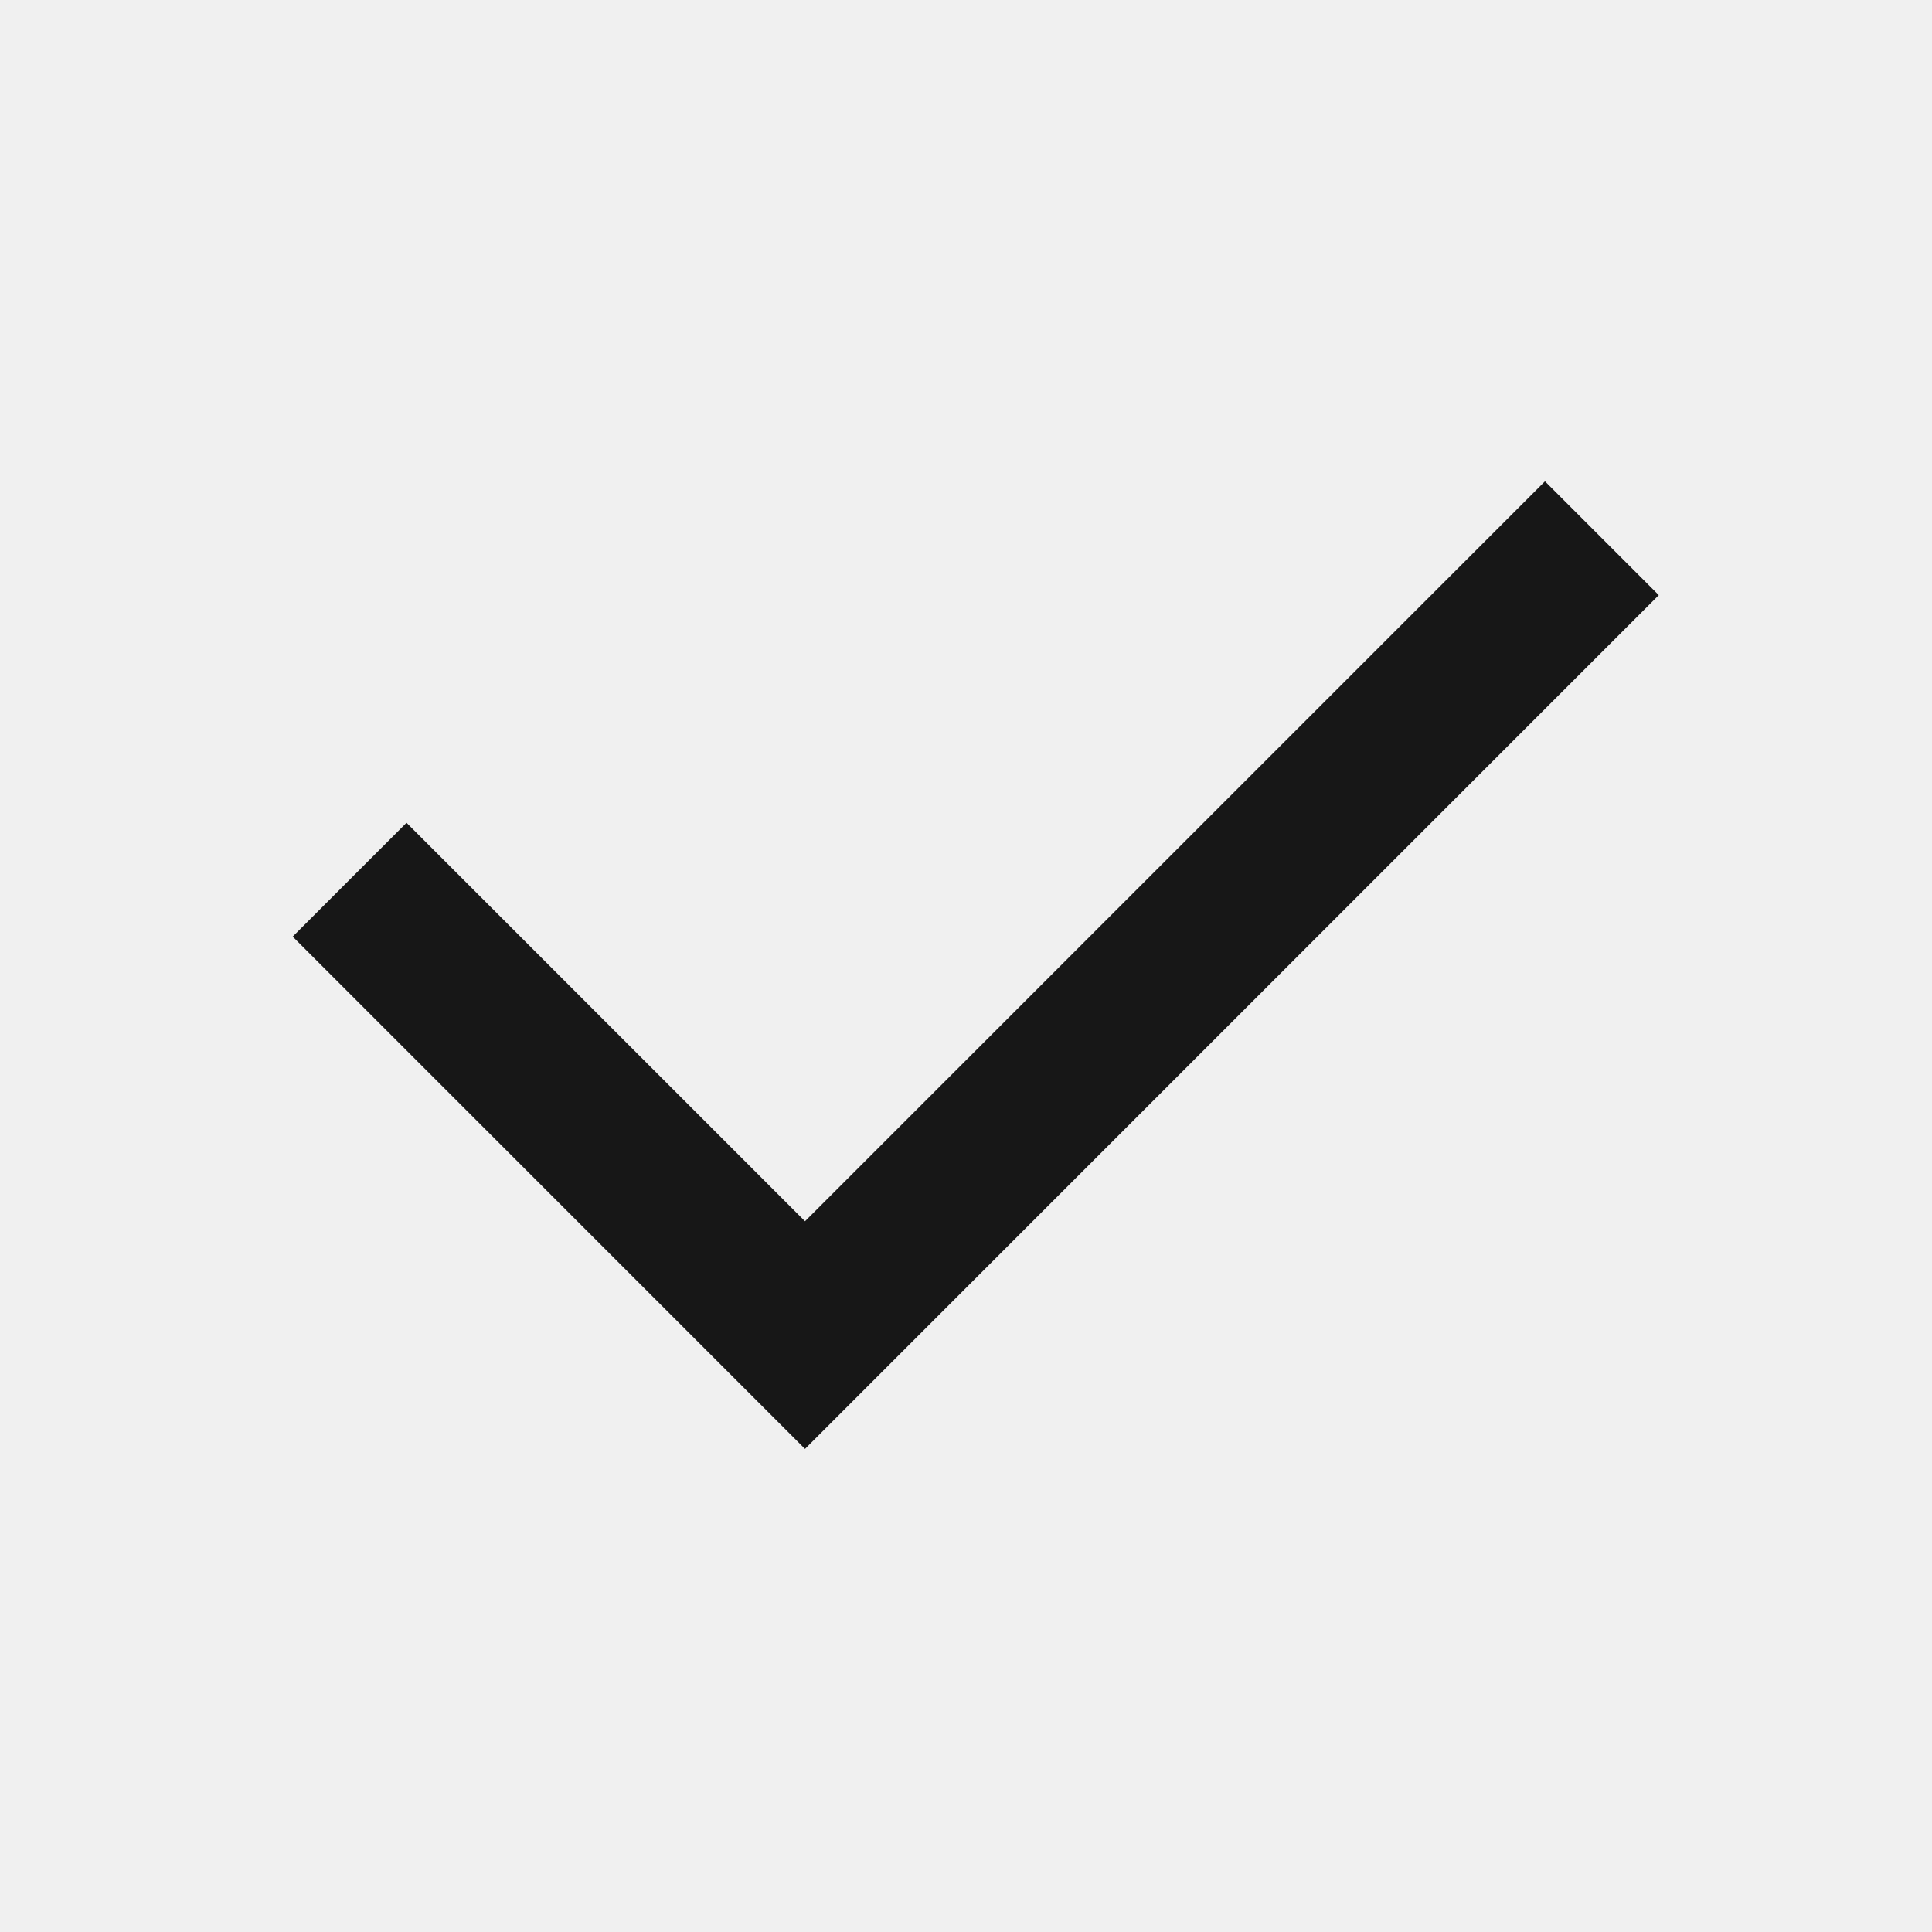
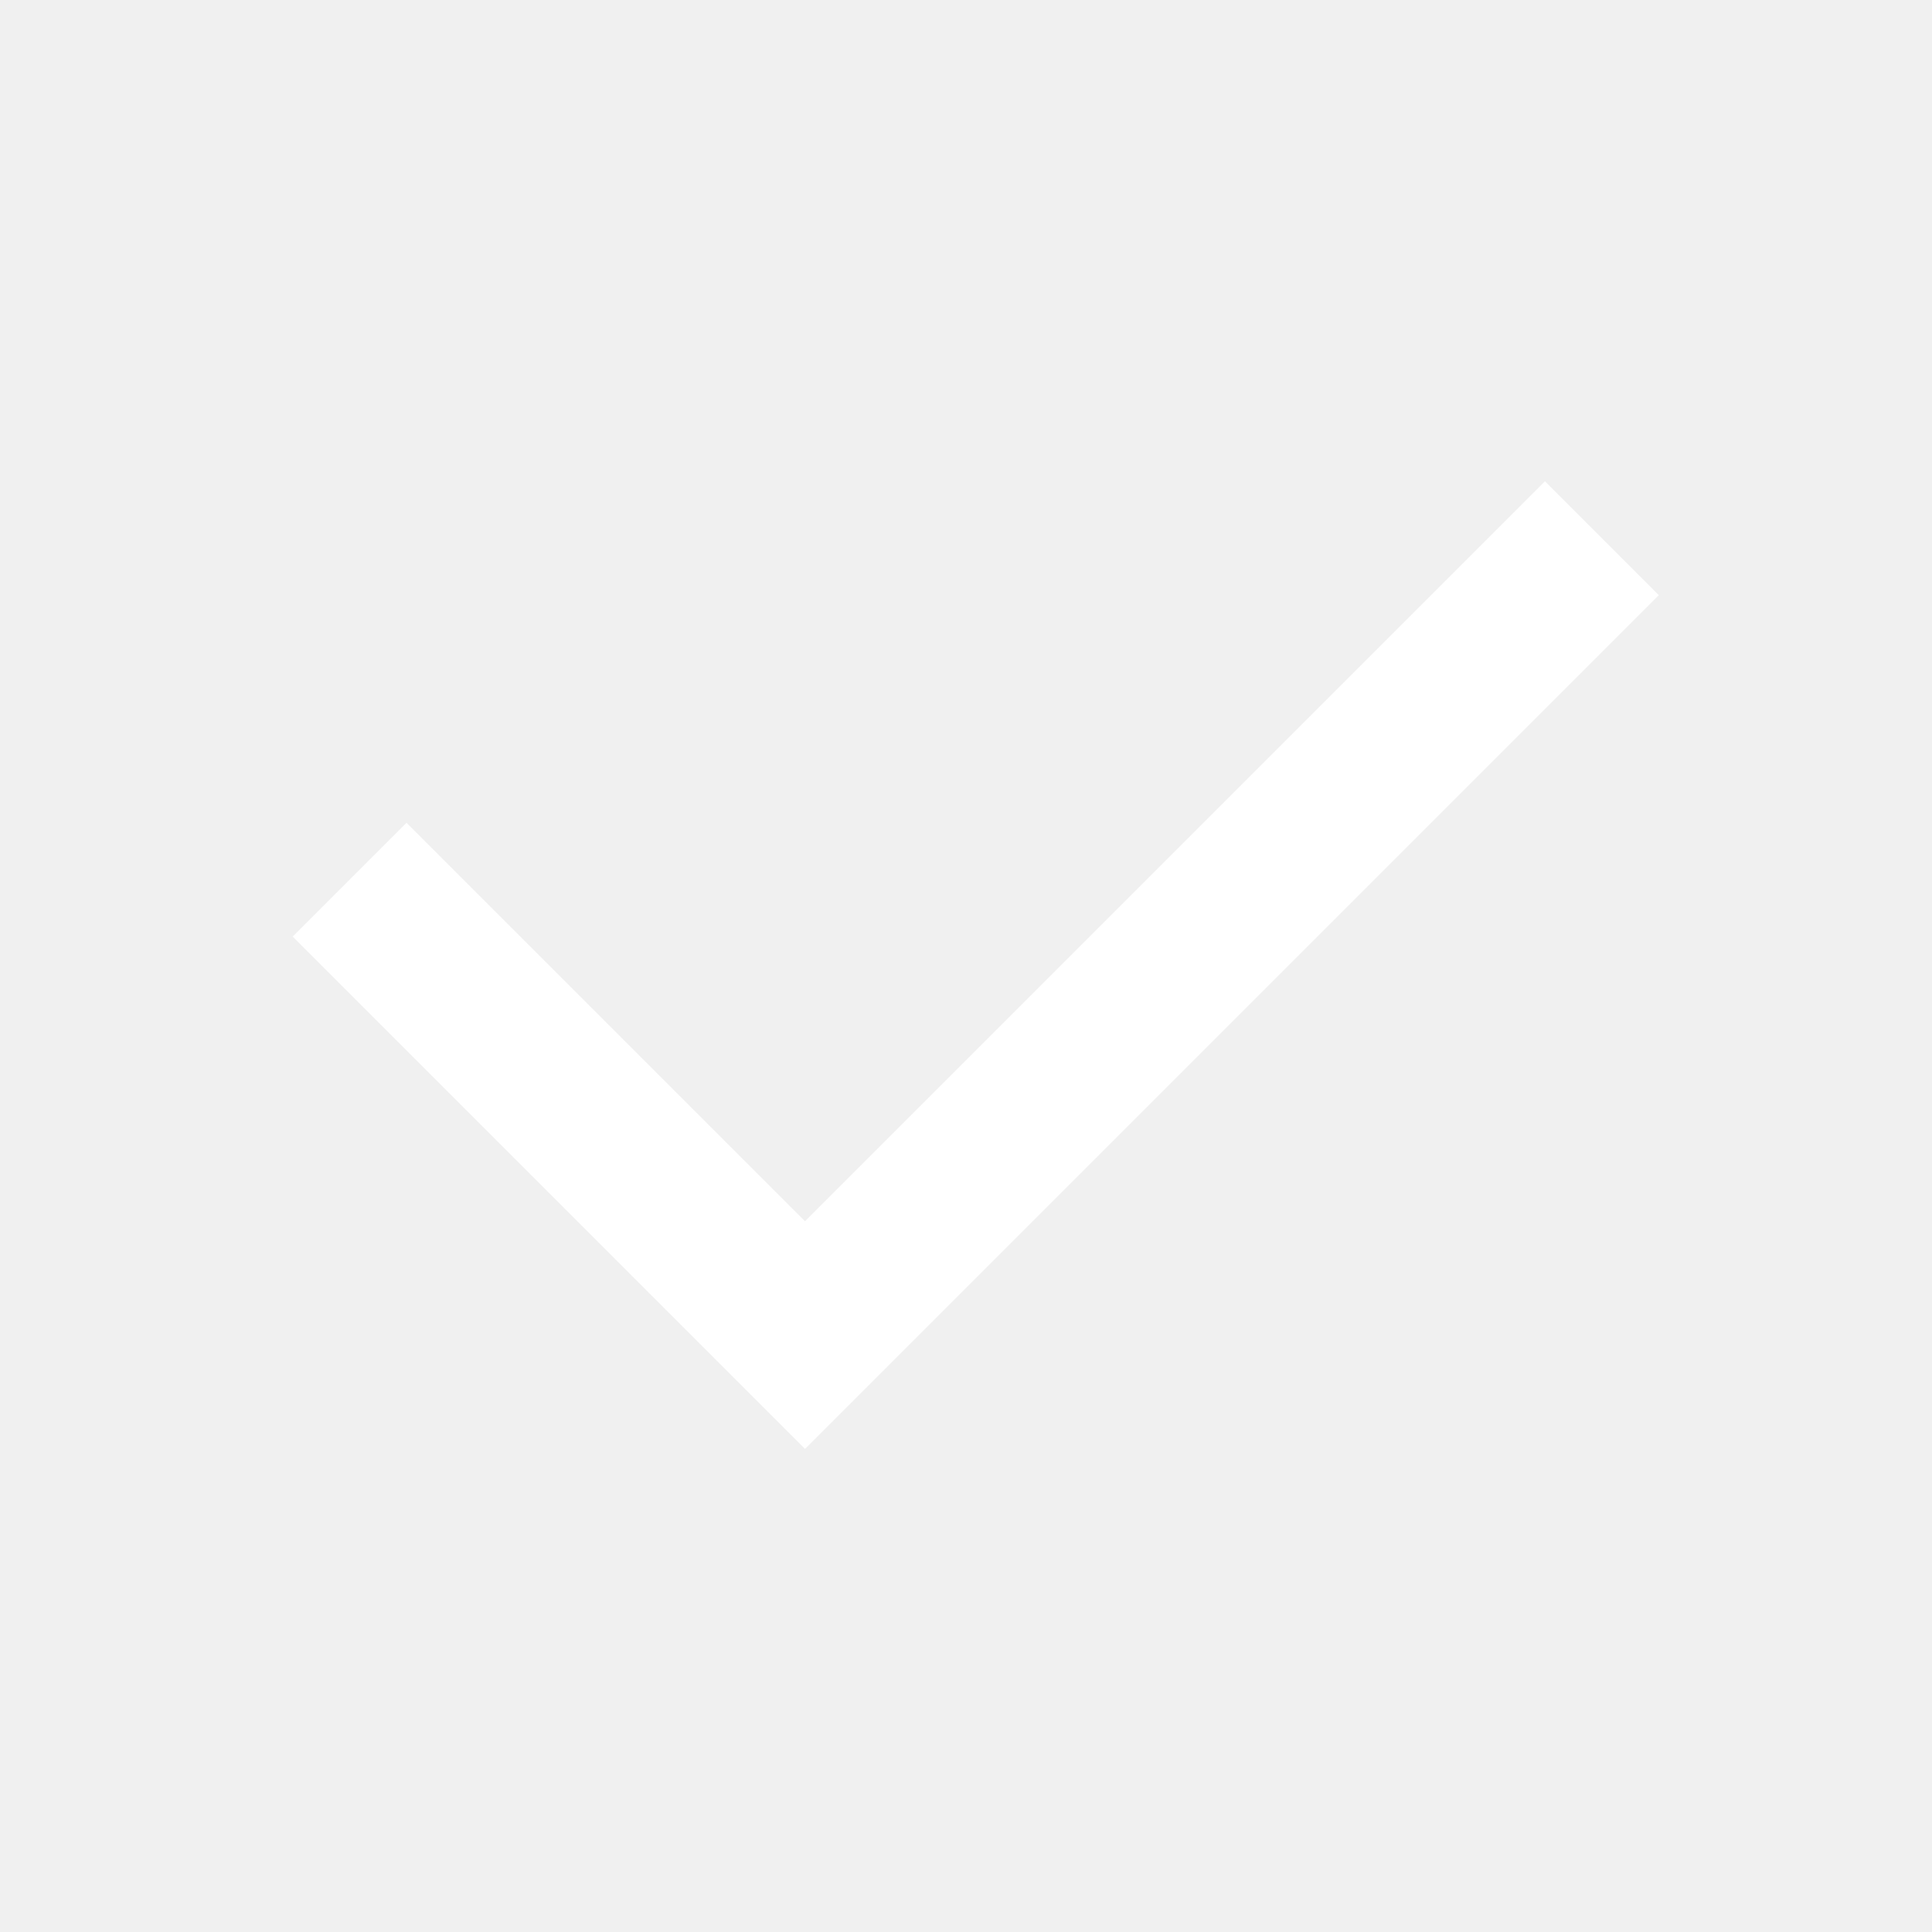
<svg xmlns="http://www.w3.org/2000/svg" width="24" height="24" viewBox="0 0 24 24" fill="none">
-   <path d="M10 15.171L19.192 5.979L20.606 7.393L10 17.999L3.636 11.635L5.05 10.221L10 15.171Z" fill="#171717" />
+   <path d="M10 15.171L19.192 5.979L20.606 7.393L10 17.999L3.636 11.635L5.05 10.221L10 15.171Z" fill="white" />
</svg>
